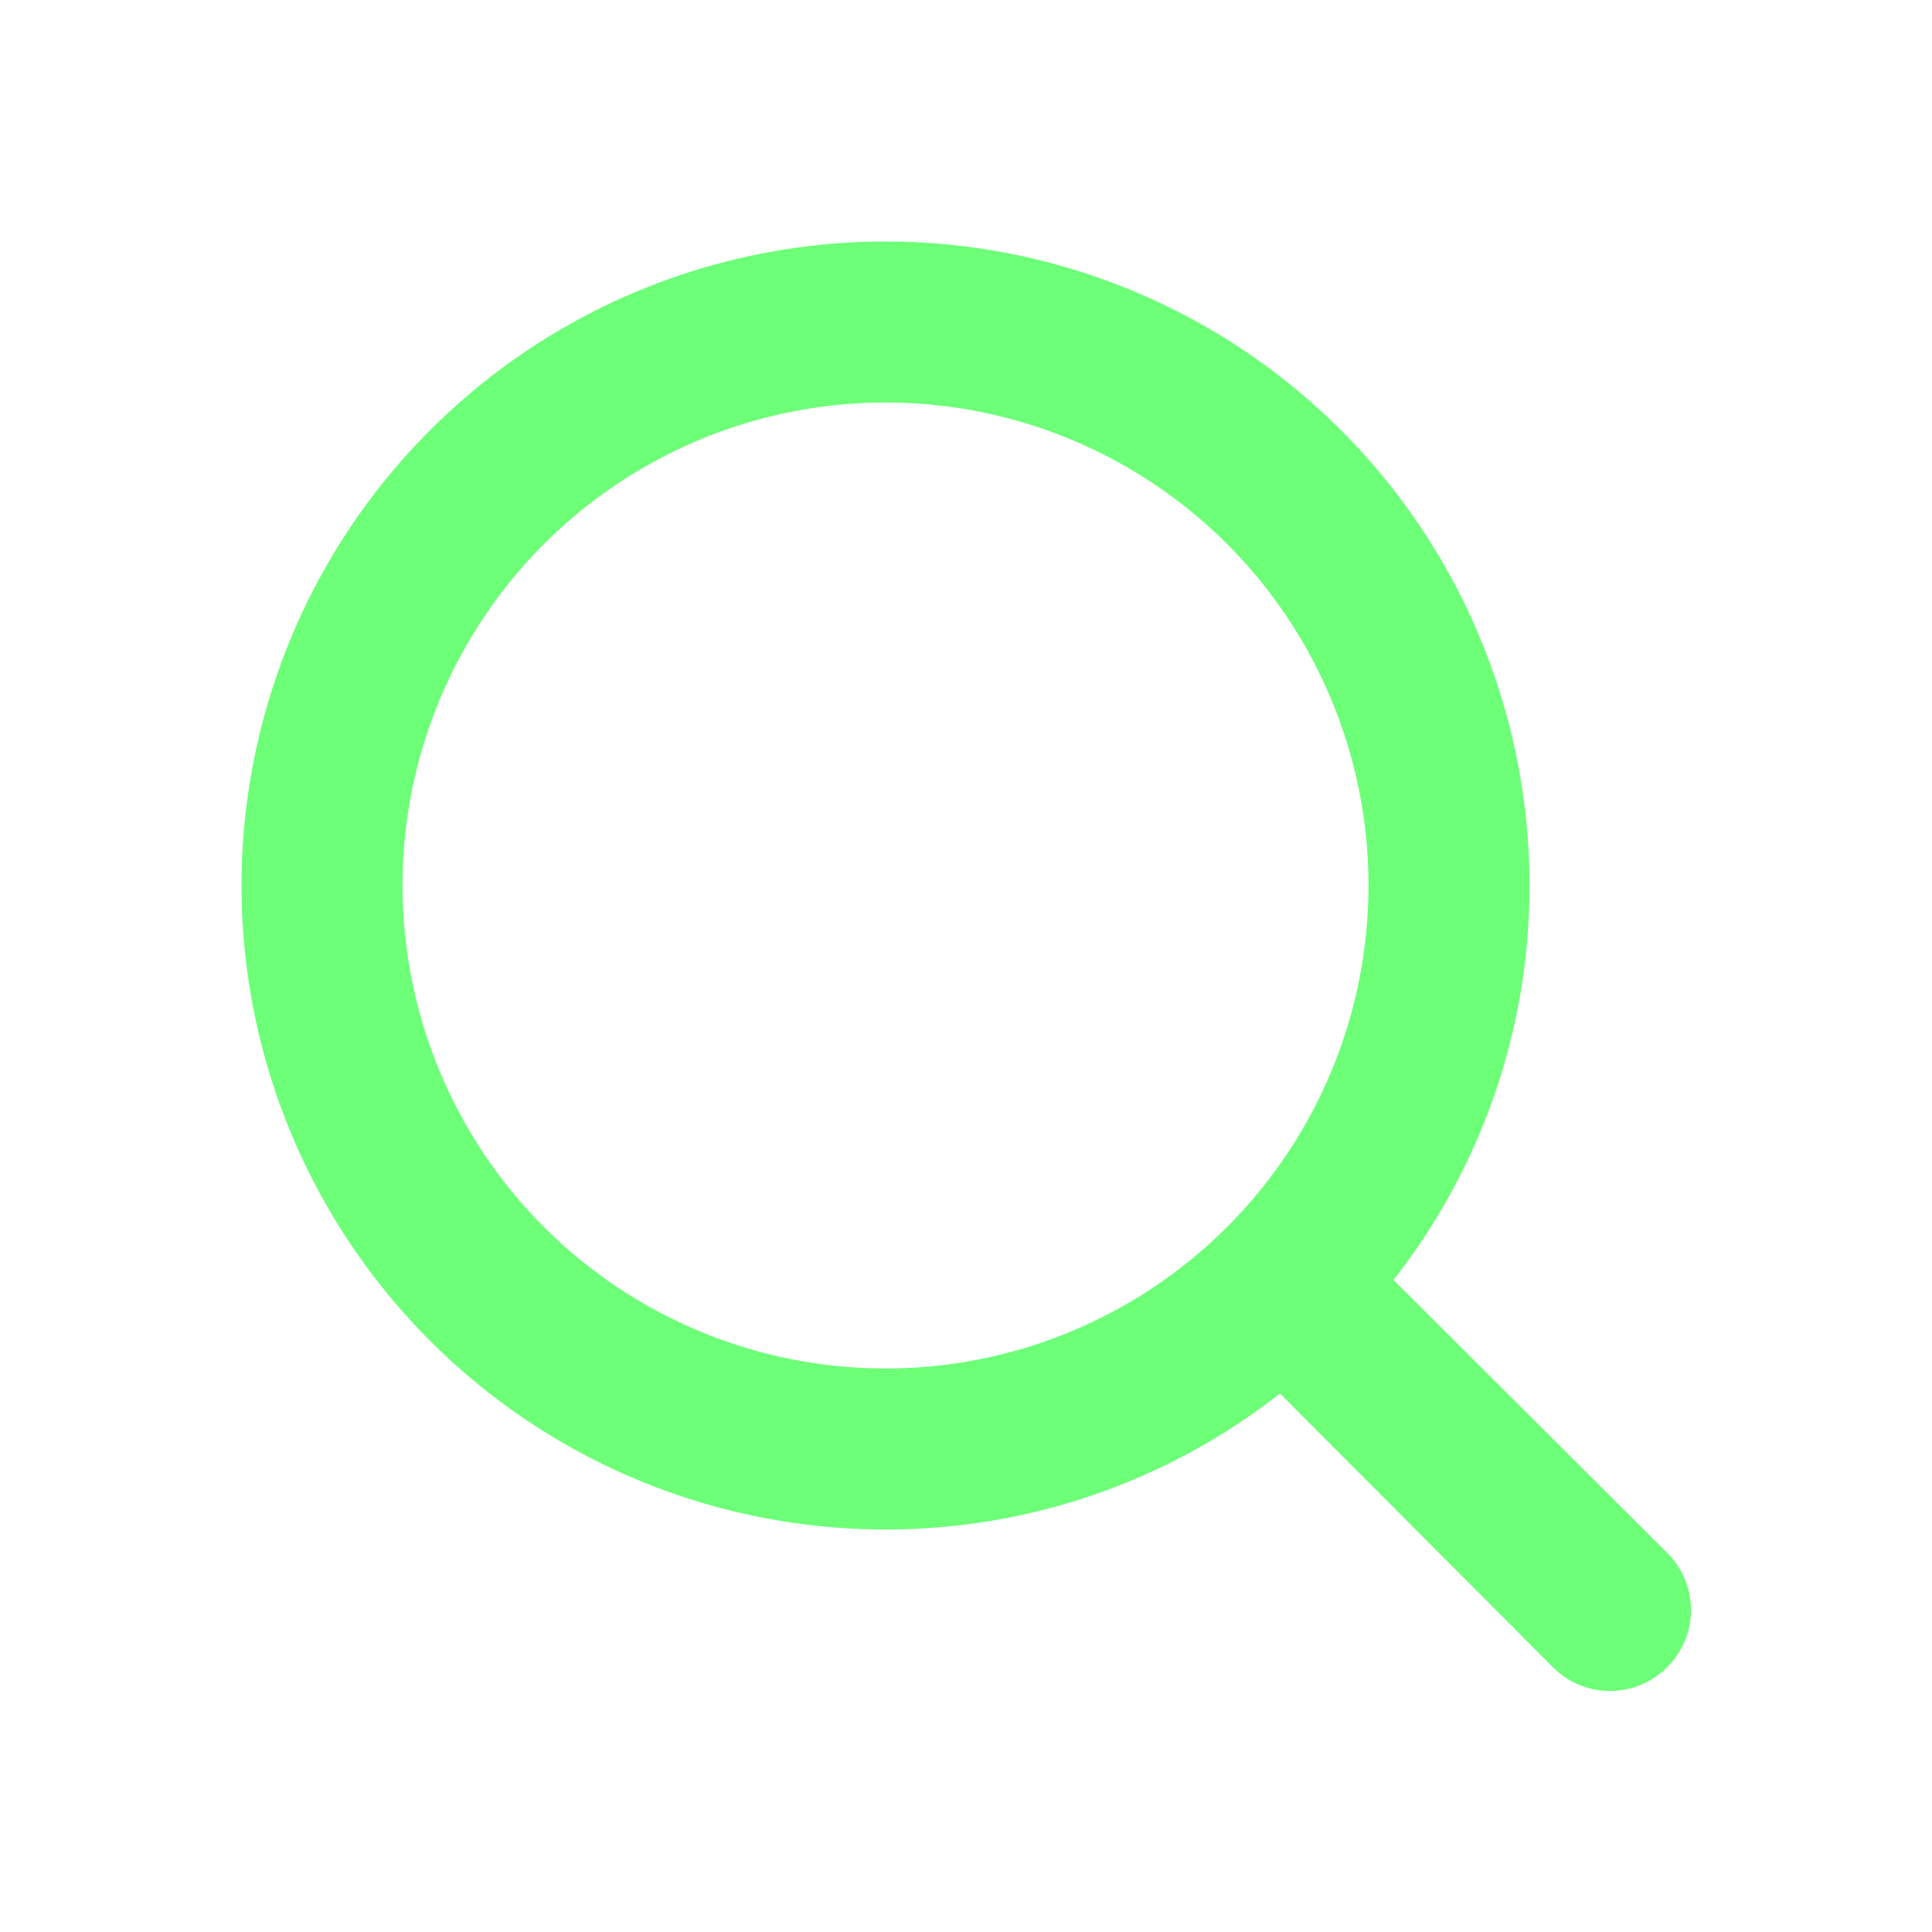
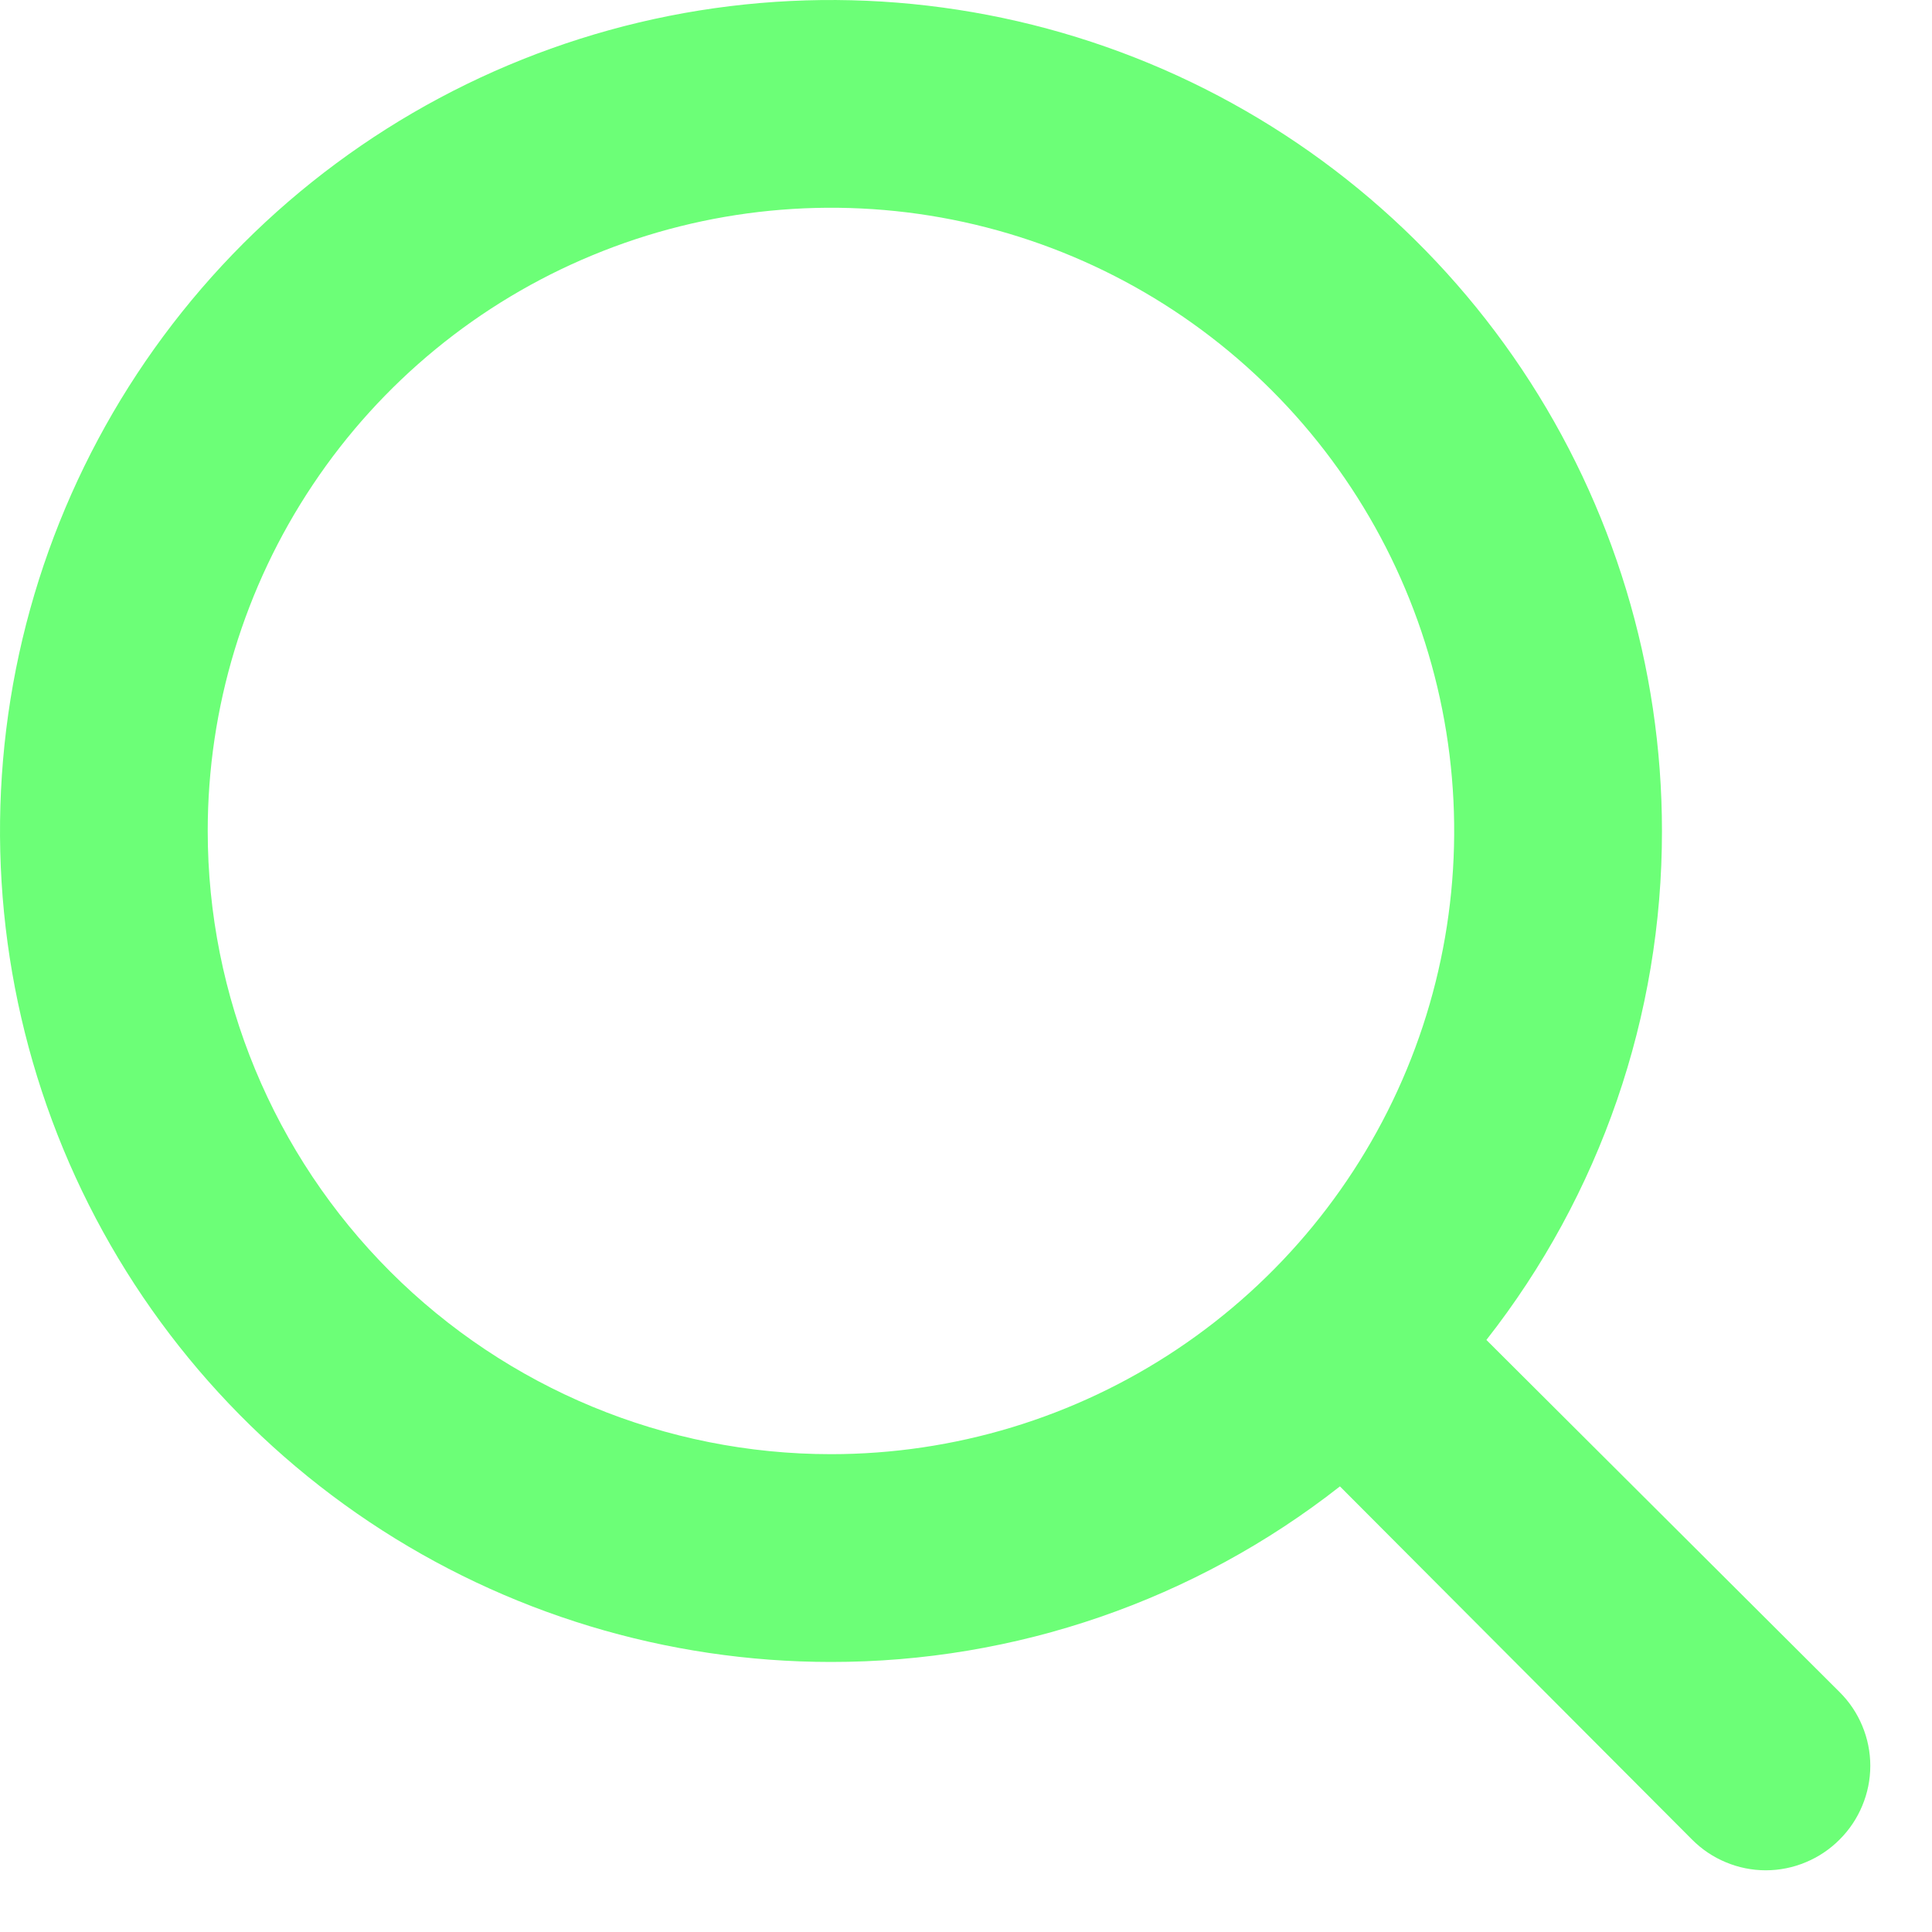
- <svg xmlns="http://www.w3.org/2000/svg" width="24" height="24" viewBox="0 0 24 24" fill="none">
-   <path d="M20.71 19.29L17.31 15.9C18.407 14.502 19.002 12.777 19 11C19 9.418 18.531 7.871 17.652 6.555C16.773 5.24 15.523 4.214 14.062 3.609C12.6 3.003 10.991 2.845 9.439 3.154C7.887 3.462 6.462 4.224 5.343 5.343C4.224 6.462 3.462 7.887 3.154 9.439C2.845 10.991 3.003 12.6 3.609 14.062C4.214 15.523 5.24 16.773 6.555 17.652C7.871 18.531 9.418 19 11 19C12.777 19.002 14.502 18.407 15.9 17.31L19.29 20.71C19.383 20.804 19.494 20.878 19.615 20.929C19.737 20.98 19.868 21.006 20 21.006C20.132 21.006 20.263 20.98 20.385 20.929C20.506 20.878 20.617 20.804 20.71 20.71C20.804 20.617 20.878 20.506 20.929 20.385C20.98 20.263 21.006 20.132 21.006 20C21.006 19.868 20.98 19.737 20.929 19.615C20.878 19.494 20.804 19.383 20.71 19.29ZM5 11C5 9.813 5.352 8.653 6.011 7.667C6.67 6.68 7.608 5.911 8.704 5.457C9.8 5.003 11.007 4.884 12.171 5.115C13.334 5.347 14.403 5.918 15.243 6.757C16.082 7.596 16.653 8.666 16.885 9.829C17.116 10.993 16.997 12.2 16.543 13.296C16.089 14.393 15.32 15.329 14.333 15.989C13.347 16.648 12.187 17 11 17C9.409 17 7.883 16.368 6.757 15.243C5.632 14.117 5 12.591 5 11Z" fill="#6CFF77" />
+ <svg xmlns="http://www.w3.org/2000/svg" width="31" height="31" viewBox="0 0 31 31" fill="none">
+   <path d="M29.517 27.15L23.85 21.5C25.678 19.171 26.67 16.294 26.667 13.333C26.667 10.696 25.885 8.118 24.42 5.926C22.954 3.733 20.872 2.024 18.436 1.015C15.999 0.006 13.319 -0.258 10.732 0.256C8.146 0.771 5.77 2.041 3.905 3.905C2.041 5.77 0.771 8.146 0.256 10.732C-0.258 13.319 0.006 15.999 1.015 18.436C2.024 20.872 3.733 22.954 5.926 24.42C8.118 25.885 10.696 26.667 13.333 26.667C16.294 26.67 19.171 25.678 21.5 23.85L27.15 29.517C27.305 29.673 27.489 29.797 27.692 29.881C27.895 29.966 28.113 30.01 28.333 30.01C28.553 30.01 28.771 29.966 28.974 29.881C29.177 29.797 29.362 29.673 29.517 29.517C29.673 29.362 29.797 29.177 29.881 28.974C29.966 28.771 30.01 28.553 30.01 28.333C30.01 28.113 29.966 27.895 29.881 27.692C29.797 27.489 29.673 27.305 29.517 27.15ZM3.333 13.333C3.333 11.355 3.92 9.422 5.019 7.778C6.117 6.133 7.679 4.851 9.507 4.095C11.334 3.338 13.344 3.14 15.284 3.525C17.224 3.911 19.006 4.864 20.404 6.262C21.803 7.661 22.755 9.443 23.141 11.382C23.527 13.322 23.329 15.333 22.572 17.16C21.815 18.987 20.534 20.549 18.889 21.648C17.245 22.747 15.311 23.333 13.333 23.333C10.681 23.333 8.138 22.28 6.262 20.404C4.387 18.529 3.333 15.986 3.333 13.333Z" fill="#6CFF77" />
</svg>
